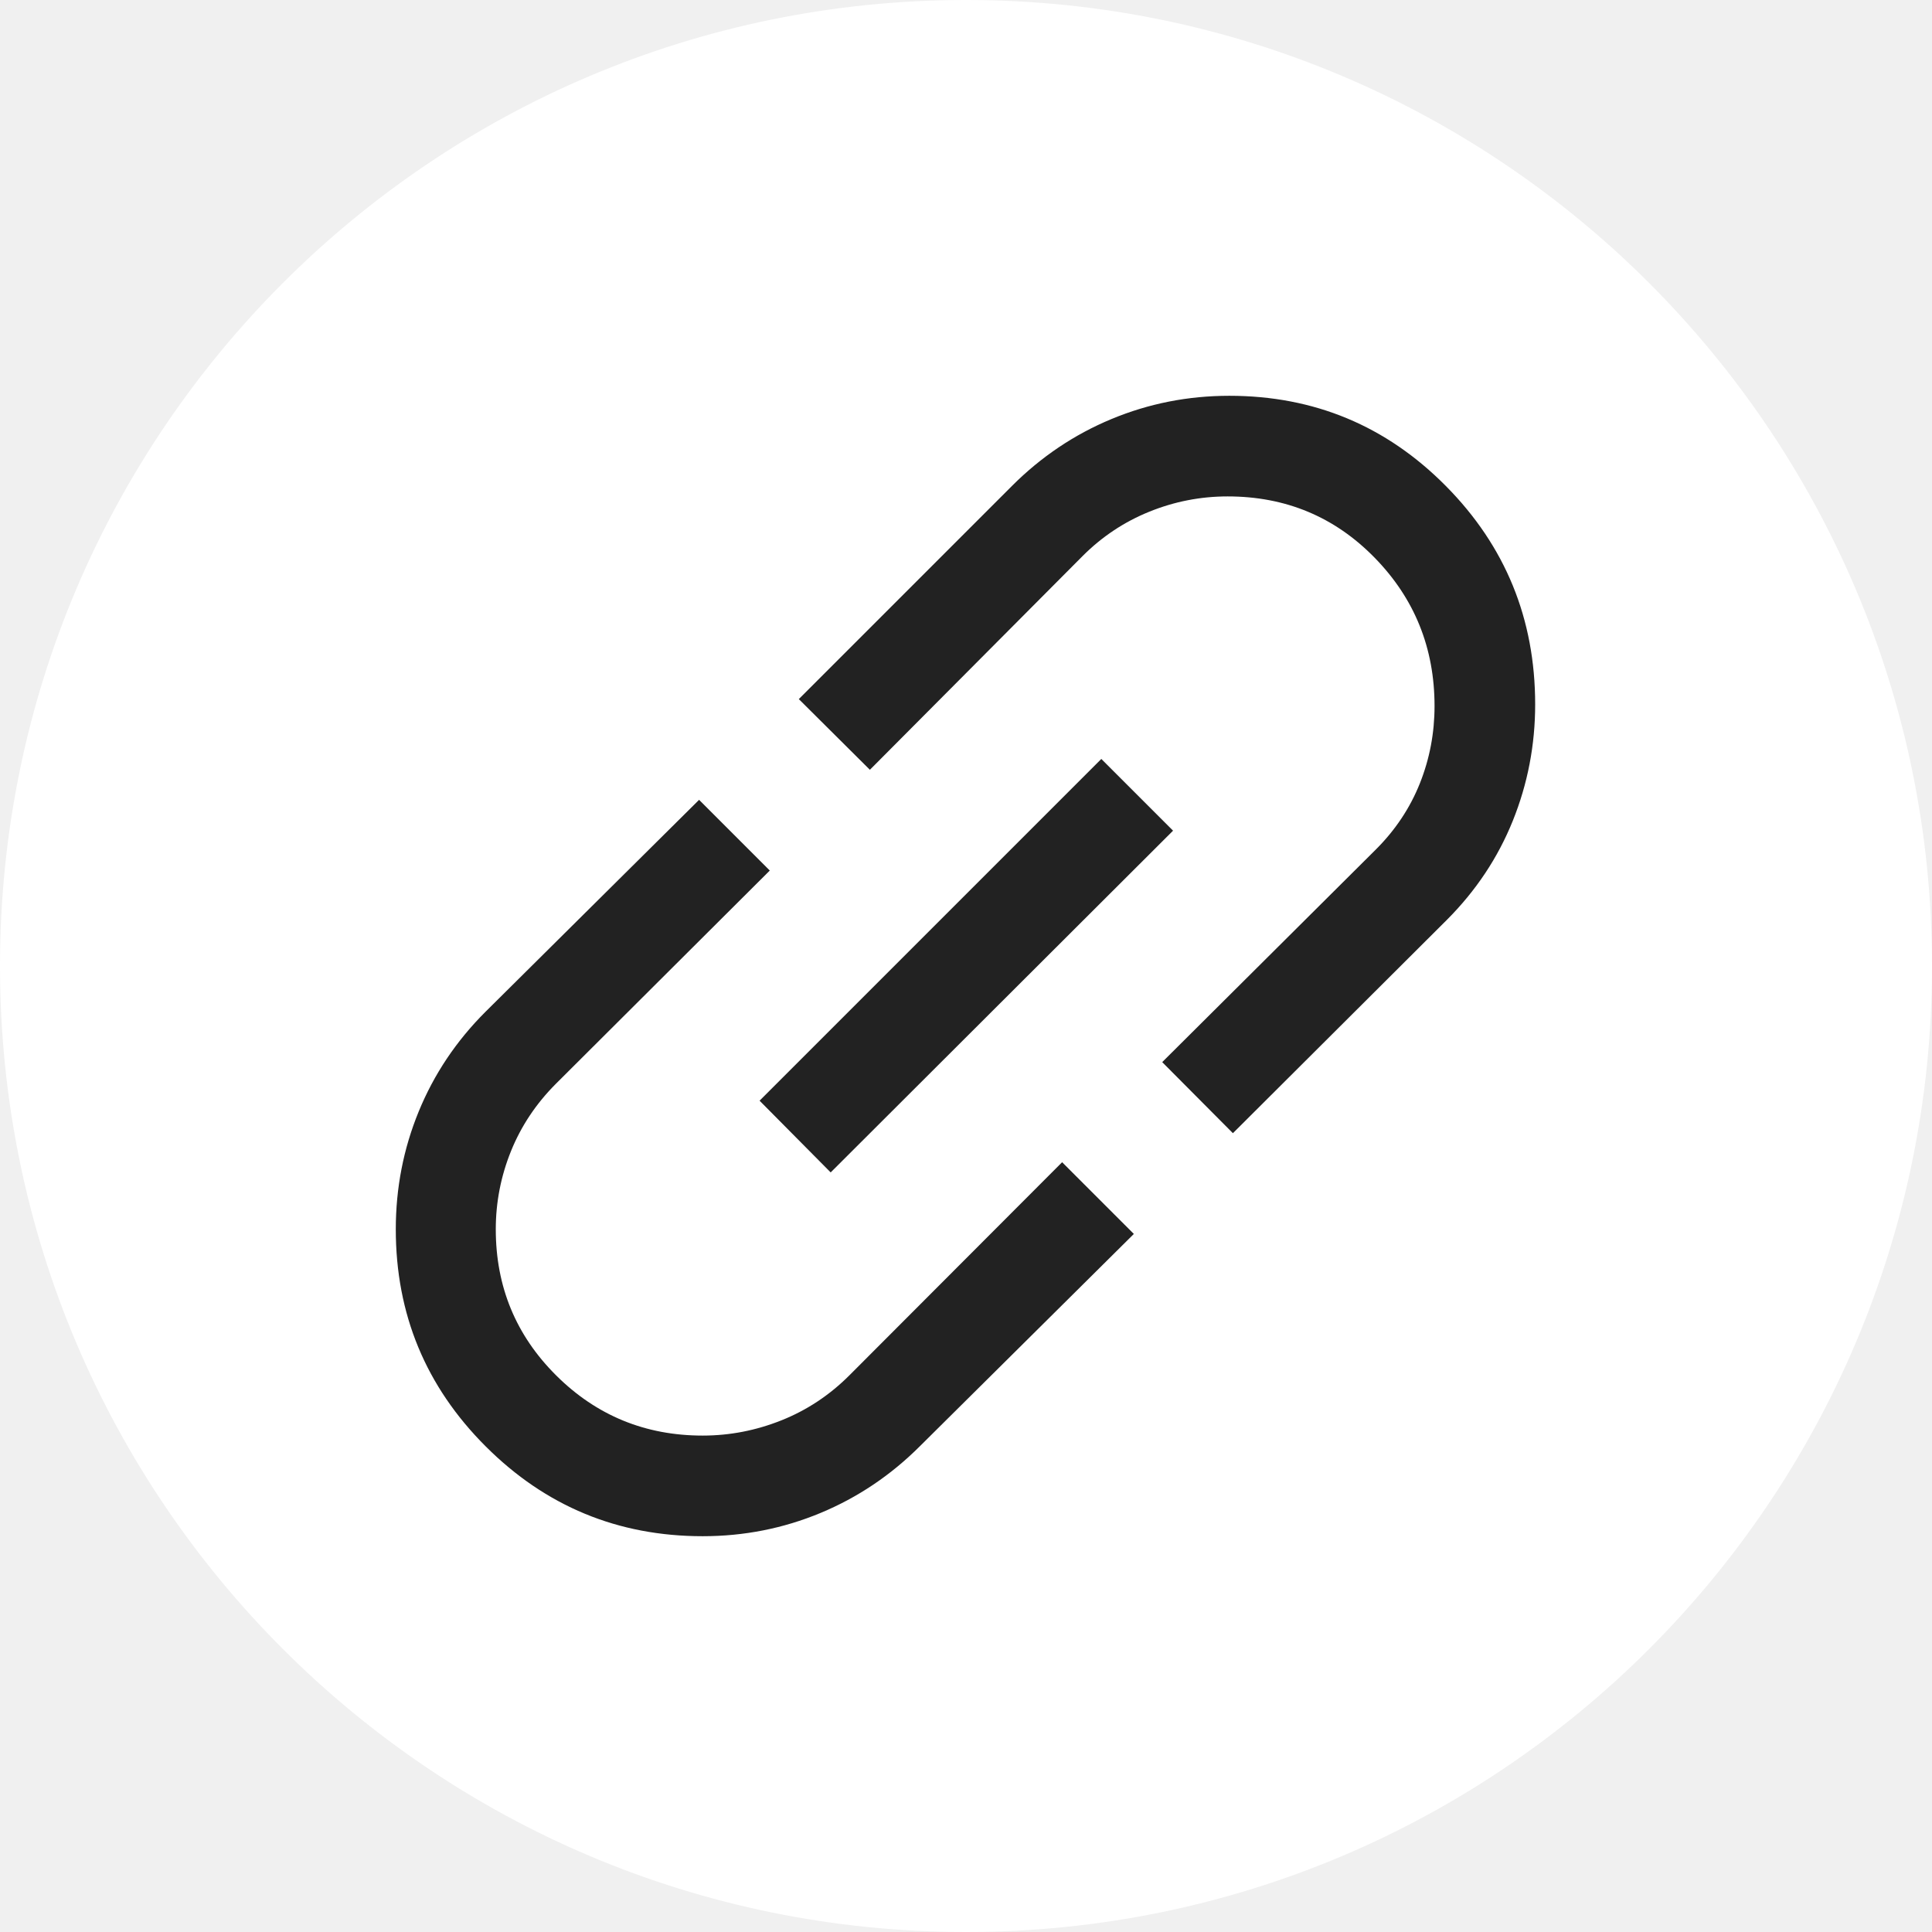
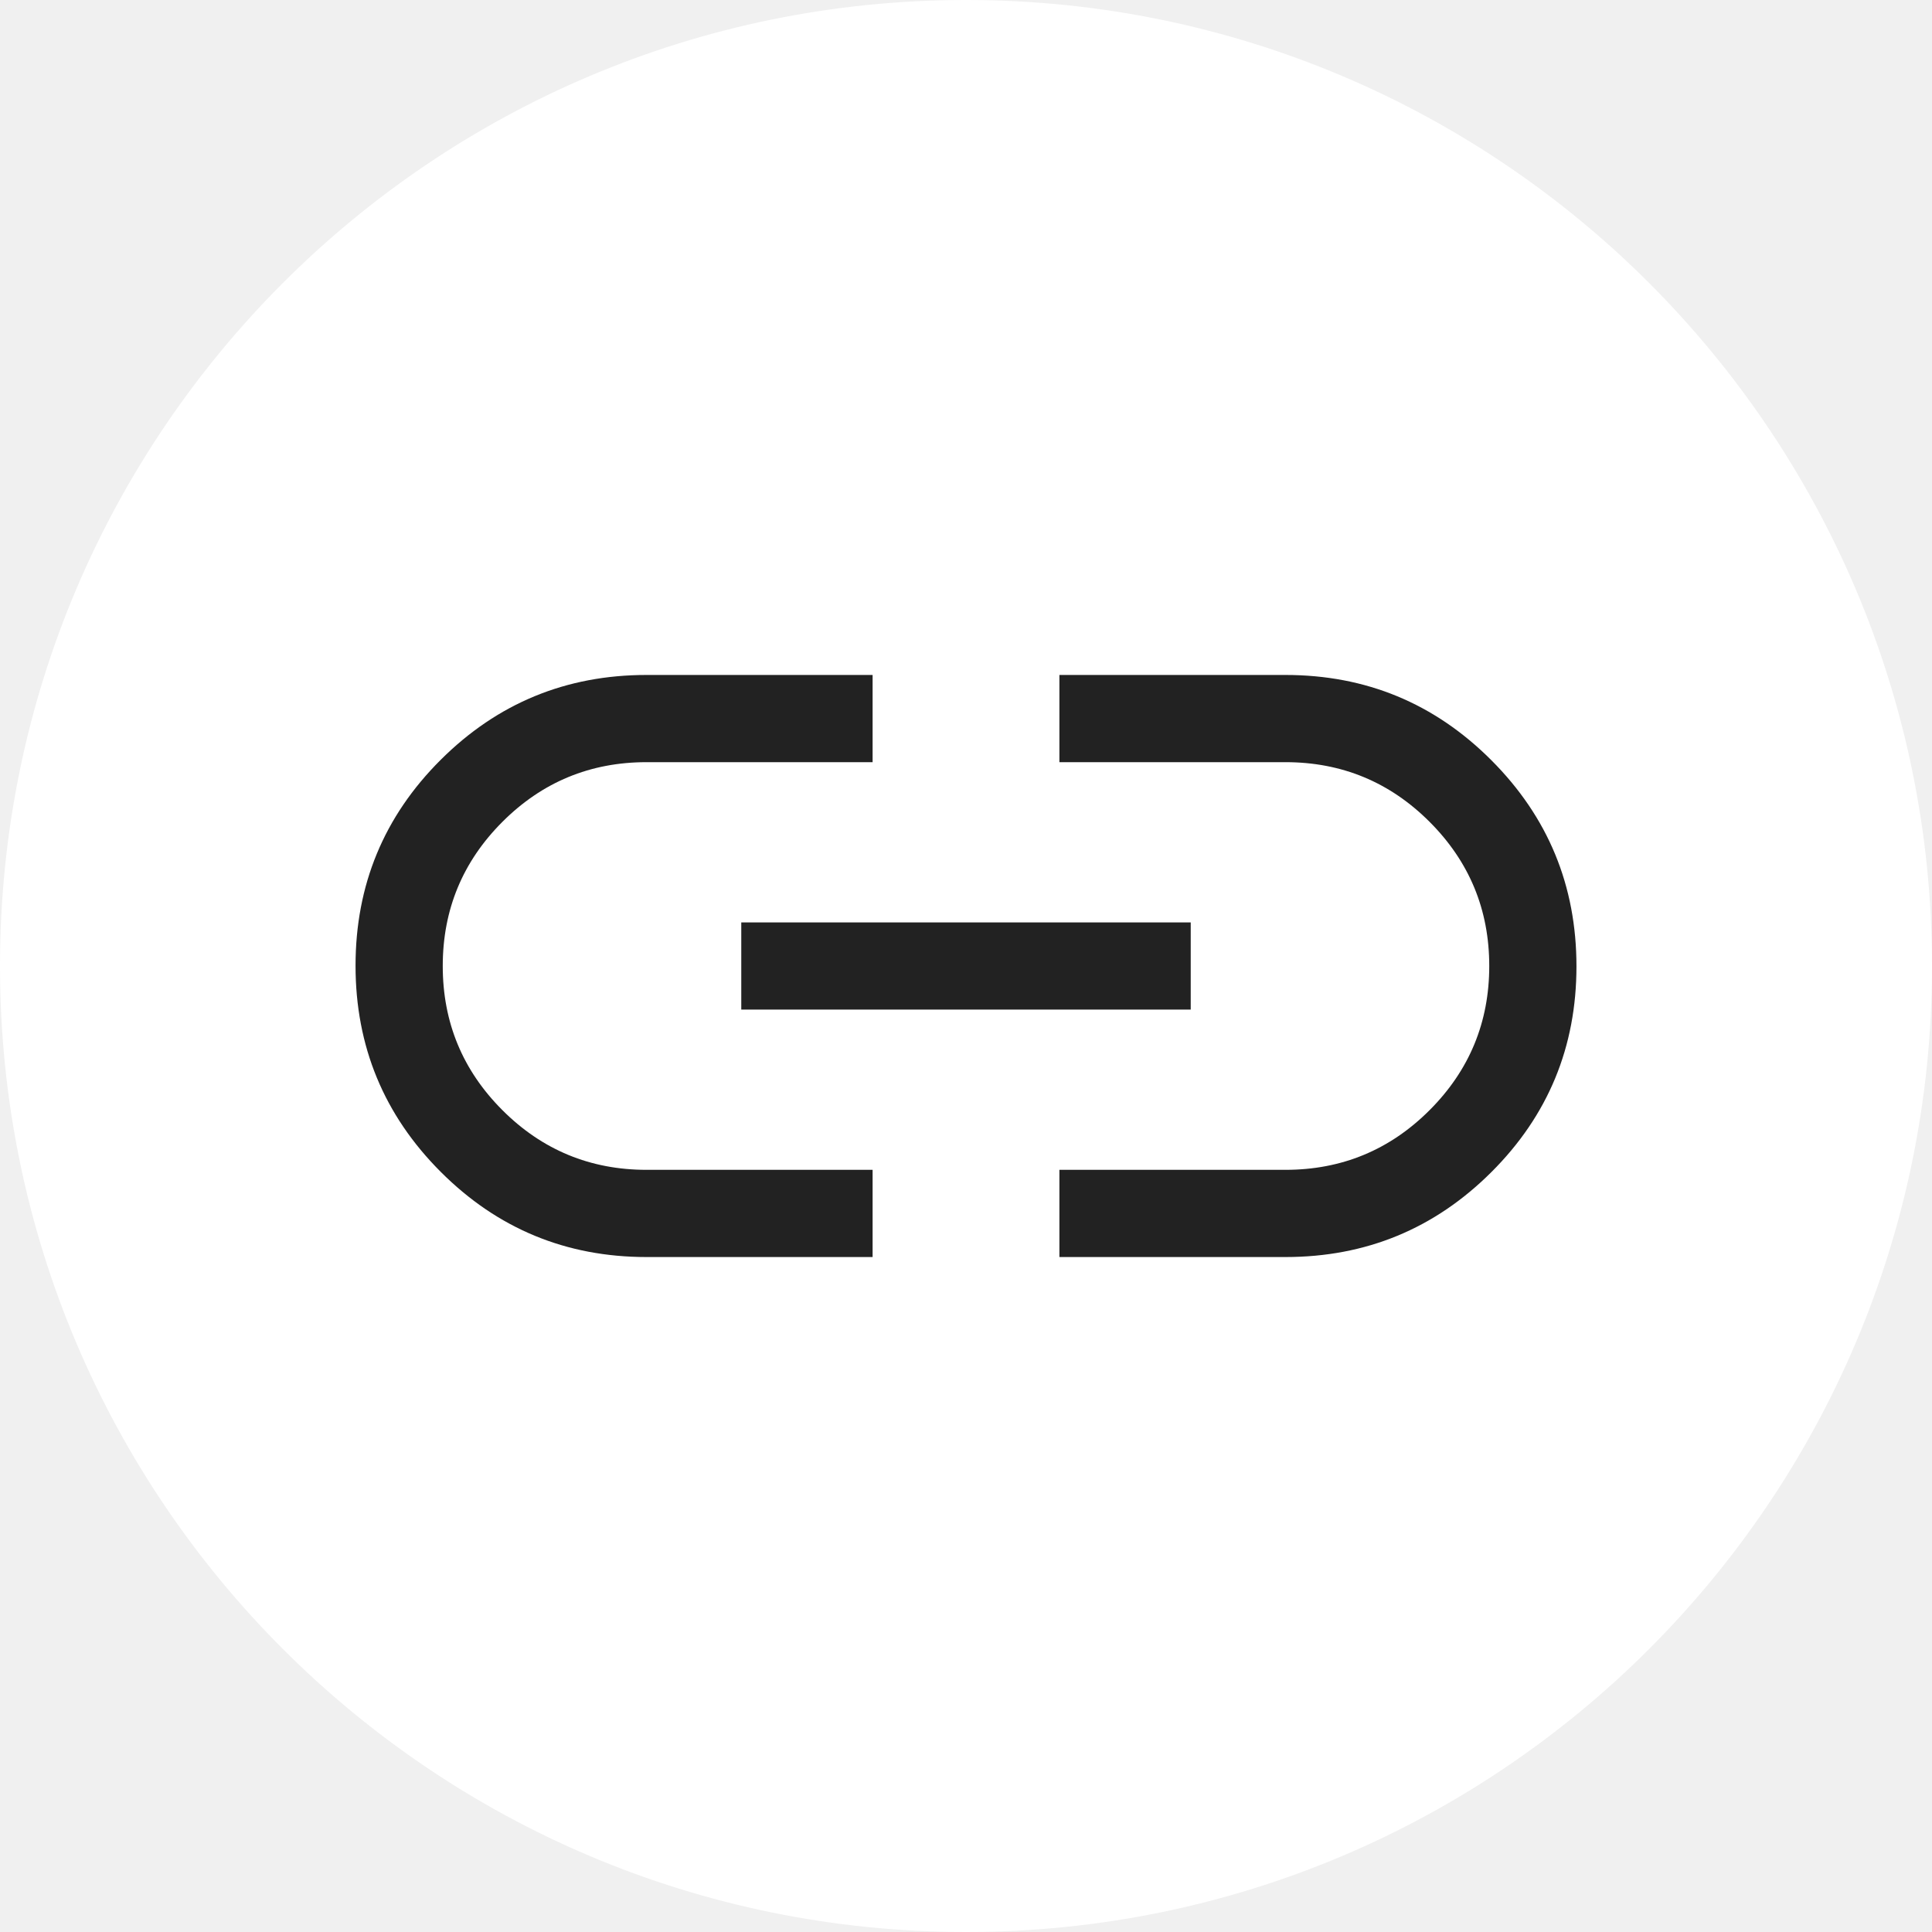
<svg xmlns="http://www.w3.org/2000/svg" width="24" height="24" viewBox="0 0 24 24">
  <circle cx="12" cy="12" r="12" fill="#fff" />
-   <svg x="2" y="2" width="20" height="20" viewBox="0 -960 960 960" fill="#222">
-     <path d="M323-140q-75.85 0-129.42-53.58Q140-247.15 140-323q0-36.92 13.66-70.23 13.65-33.31 39.73-59.38l127.46-126.47L363-536.92 235.54-409.85q-17.77 17.77-26.85 40.23-9.07 22.47-9.07 46.62 0 51.31 36.03 87.15Q271.69-200 323-200q24.15 0 46.92-9.08 22.77-9.07 40.54-26.84L537.31-363l42.77 42.77-127.47 126.46q-26.07 26.08-59.38 39.92Q359.92-140 323-140Zm76.31-216.92-42.39-42.77 203.77-203.77 42.77 42.77-204.15 203.77Zm239.84-23.39L597-422.69l127.46-126.85q17.39-17.38 26.16-39.34 8.76-21.97 8.76-46.12 0-51.92-35.73-88.46Q687.92-760 636-760q-24.15 0-46.62 9.08-22.46 9.07-39.84 26.46L422.69-597l-42.38-42.15 127.08-127.08q26.07-26.08 59.38-39.92Q600.08-820 637-820q75.85 0 129.11 53.77 53.27 53.77 53.27 130.23 0 36.31-13.34 69.42-13.35 33.12-39.43 59.19L639.15-380.31Z" />
+   <svg x="2" y="2" fill="#222" height="20" viewBox="0 -960 960 960" width="20">
+     <path d="M424.31-306.46H289.54q-72.02 0-122.78-50.82Q116-408.1 116-480.2q0-72.11 50.76-122.72 50.76-50.62 122.78-50.62h134.77v52H289.54q-50.39 0-85.96 35.58Q168-530.38 168-480q0 50.38 35.58 85.96 35.57 35.58 85.96 35.58h134.77v52ZM346-454v-52h268v52H346Zm189.69 147.54v-52h134.77q50.39 0 85.96-35.58Q792-429.62 792-480q0-50.38-35.58-85.96-35.57-35.58-85.96-35.58H535.69v-52h134.77q72.02 0 122.78 50.82Q844-551.9 844-479.8q0 72.11-50.76 122.72-50.76 50.62-122.78 50.62H535.69Z" />
  </svg>
</svg>
